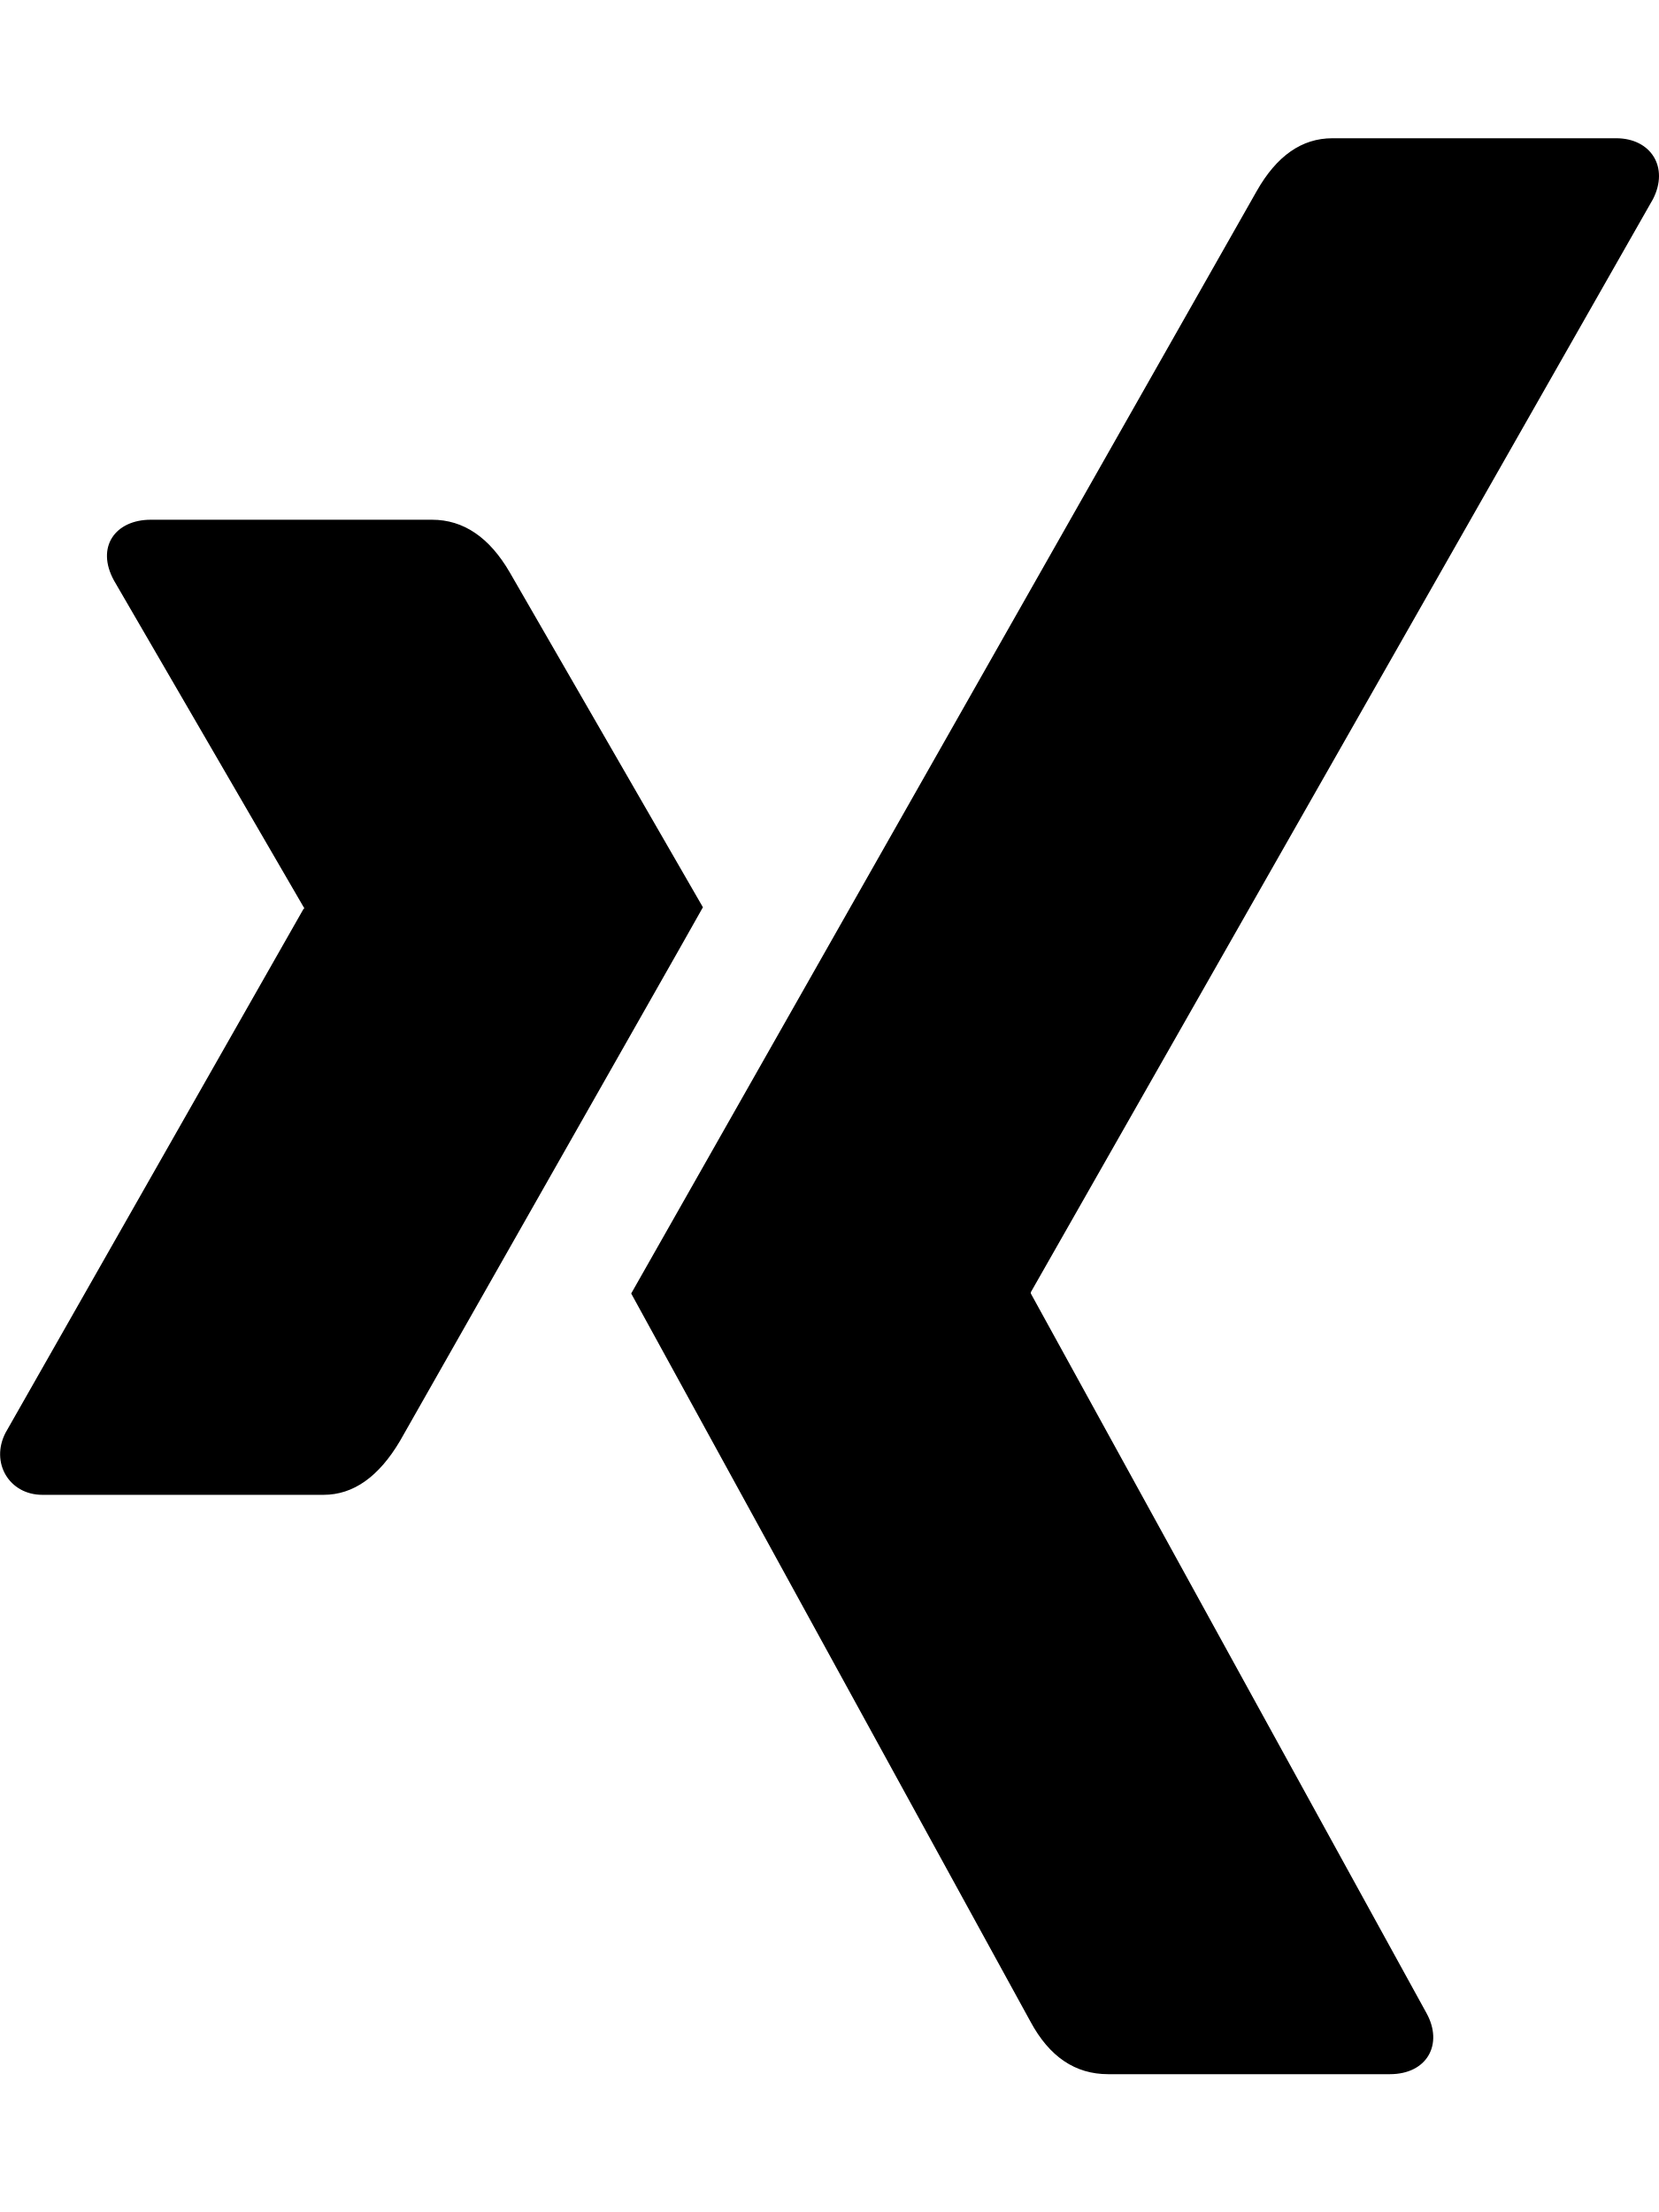
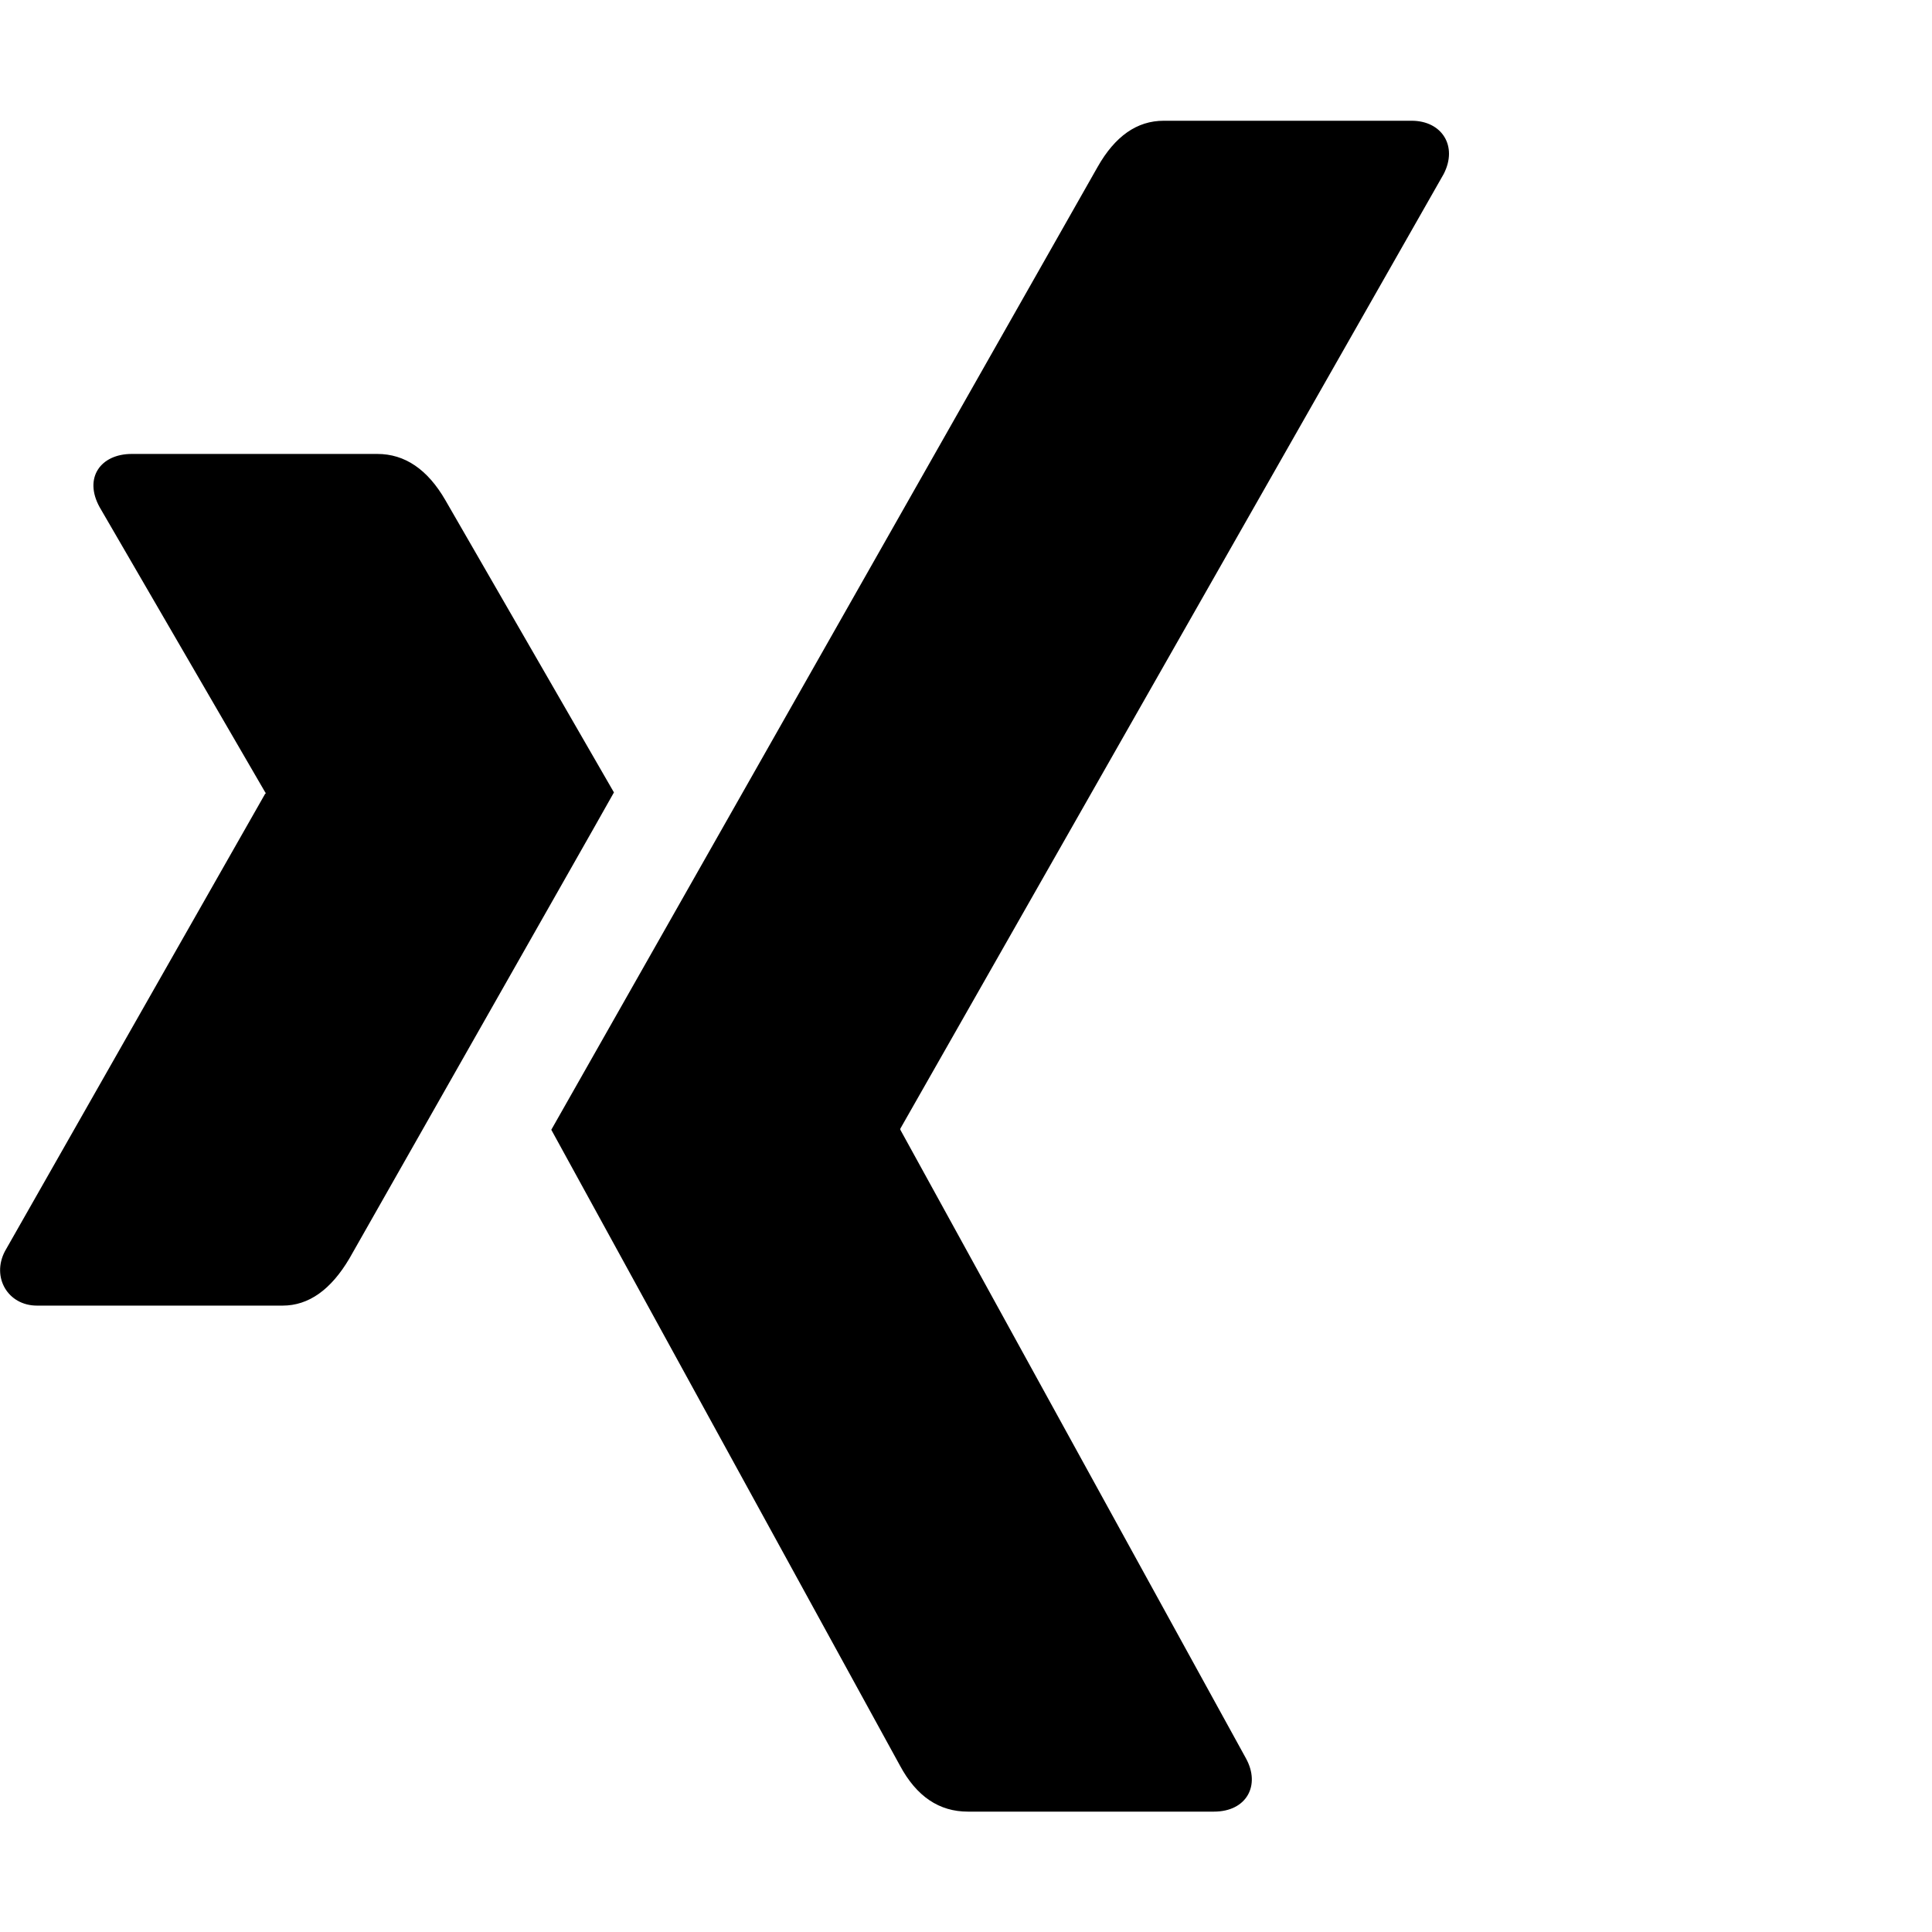
- <svg xmlns="http://www.w3.org/2000/svg" viewBox="0 0 384 512">
+ <svg xmlns="http://www.w3.org/2000/svg" fill="black" viewBox="0 0 512 512">
  <path d="M162.7 210c-1.8 3.3-25.2 44.4-70.1 123.5-4.9 8.3-10.8 12.5-17.7 12.5H9.8c-7.7 0-12.1-7.5-8.5-14.4l69-121.3c.2 0 .2-.1 0-.3l-43.9-75.6c-4.3-7.8.3-14.1 8.5-14.1H100c7.3 0 13.3 4.1 18 12.2l44.7 77.5zM382.6 46.1l-144 253v.3L330.2 466c3.9 7.1.2 14.1-8.5 14.1h-65.2c-7.6 0-13.6-4-18-12.2l-92.4-168.5c3.3-5.8 51.5-90.8 144.8-255.2 4.6-8.1 10.4-12.2 17.5-12.2h65.7c8 0 12.3 6.7 8.5 14.1z" />
</svg>
